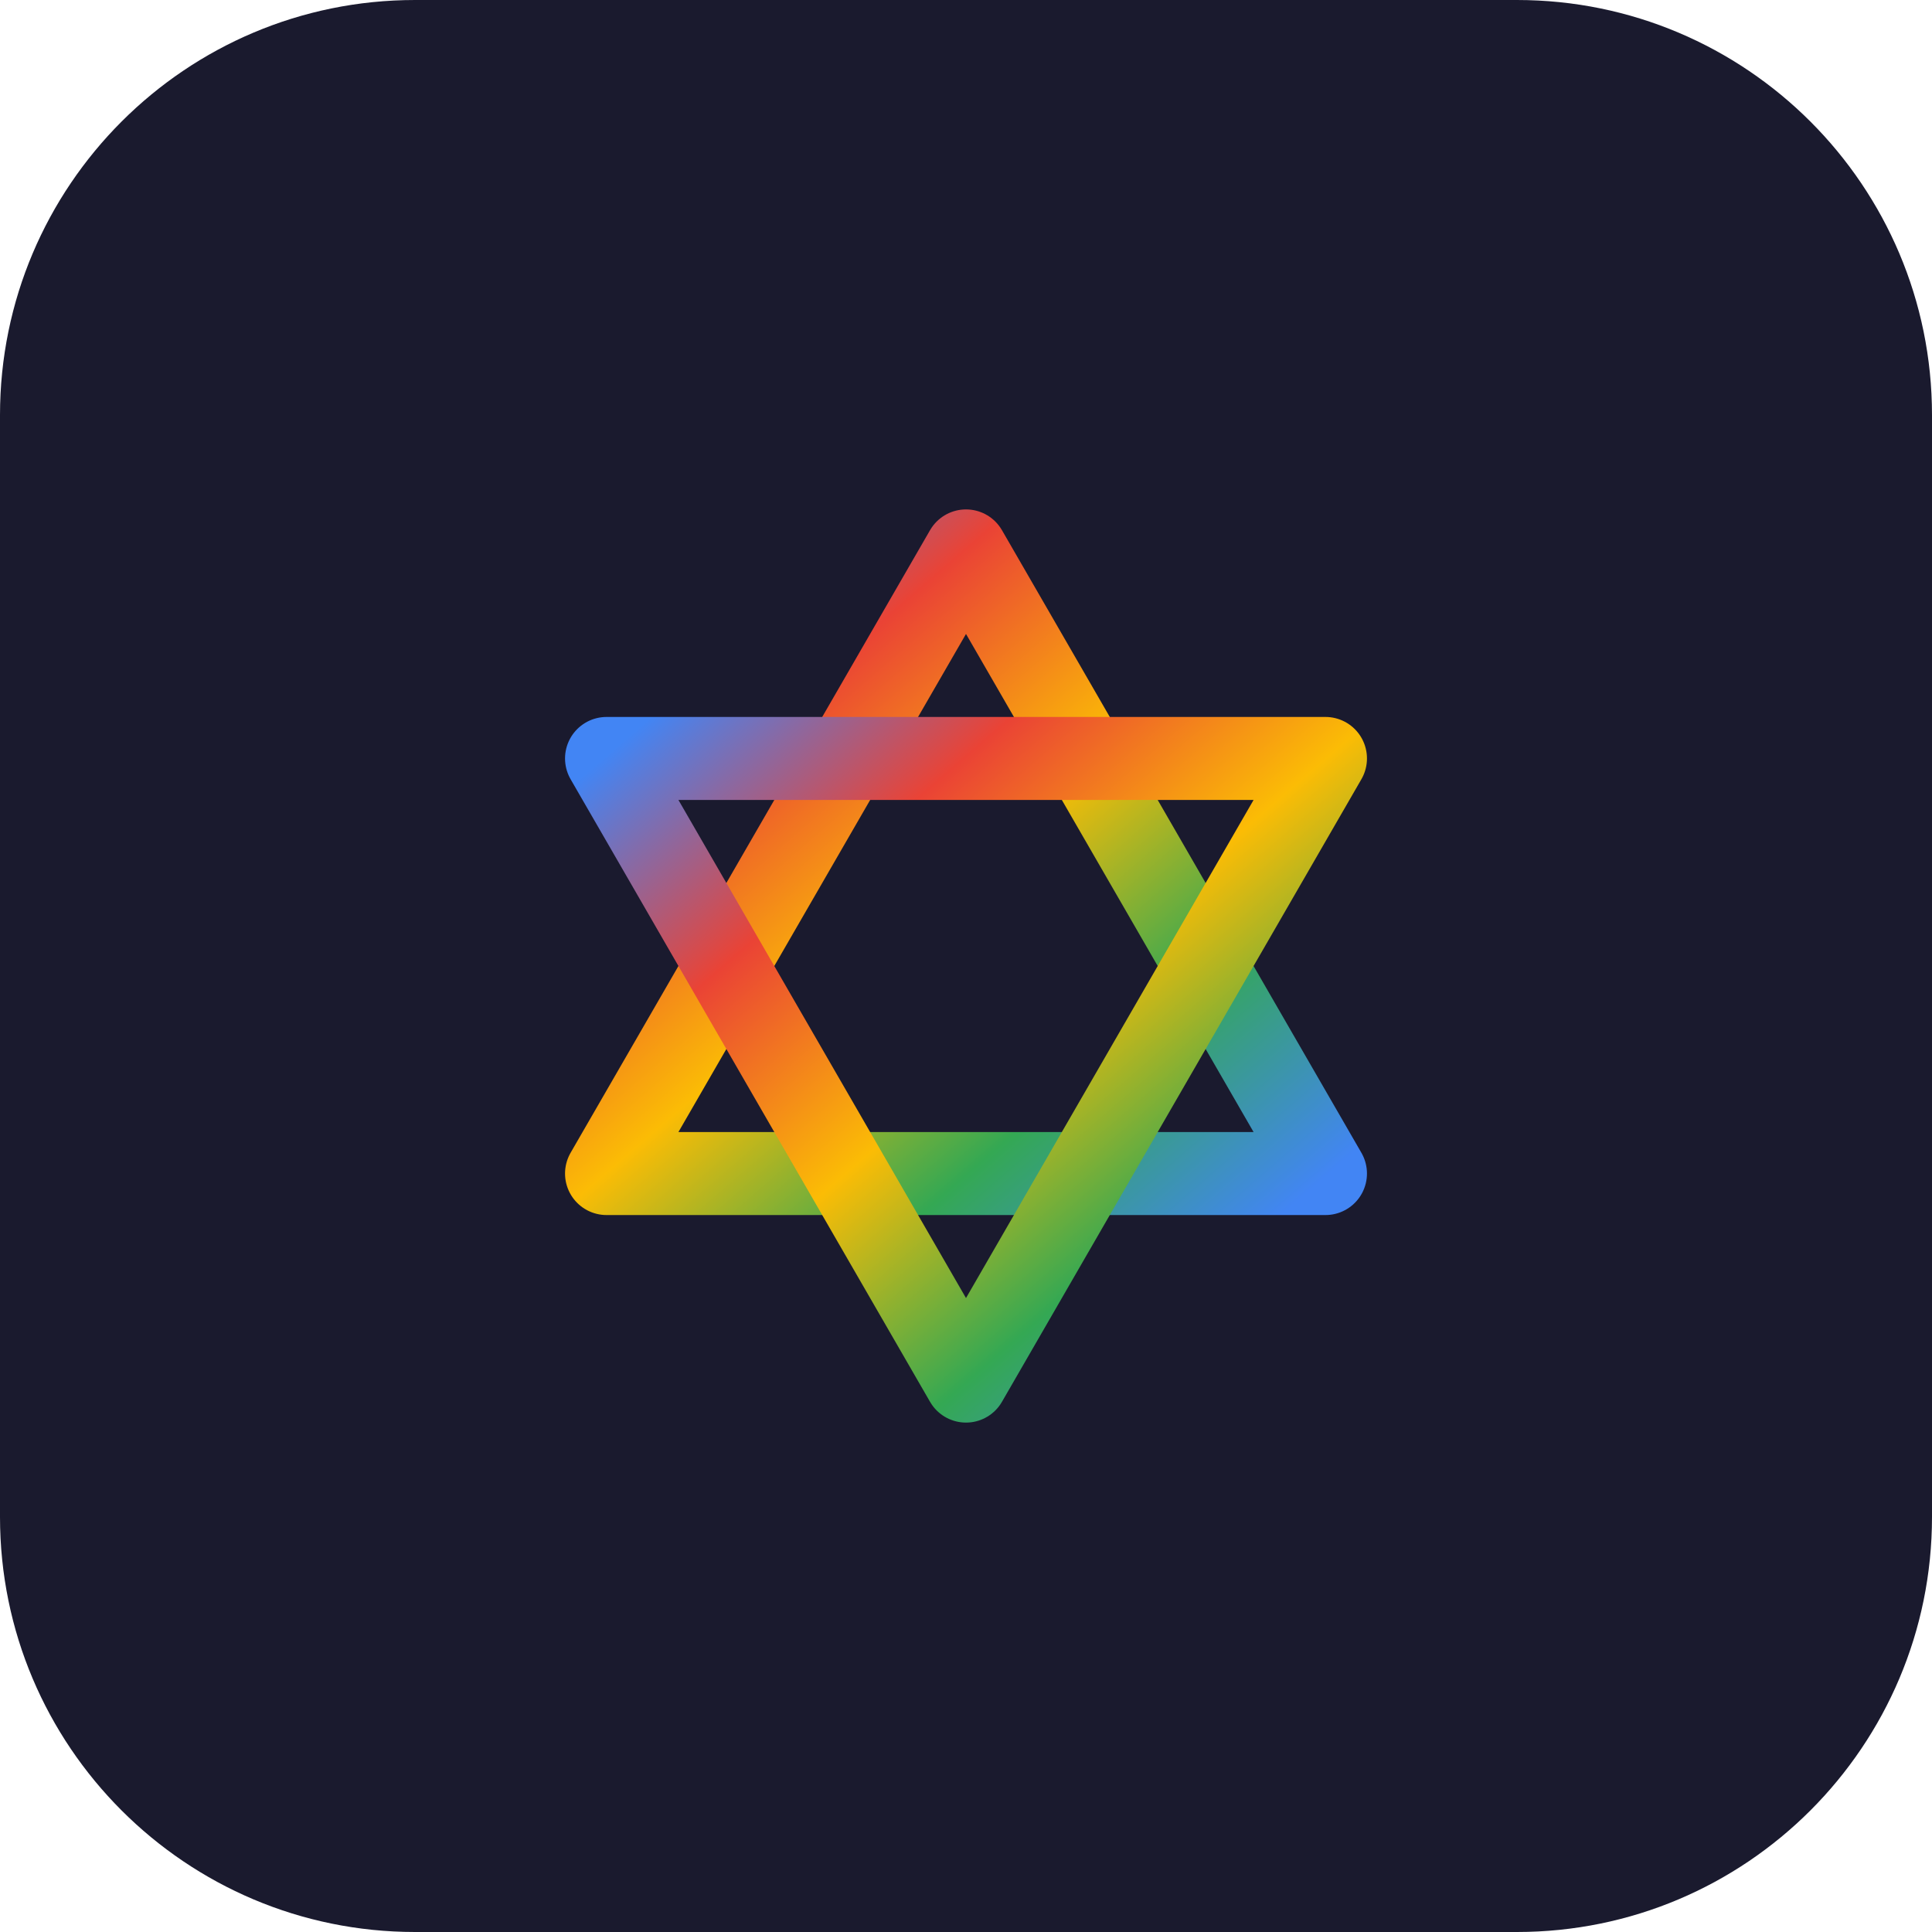
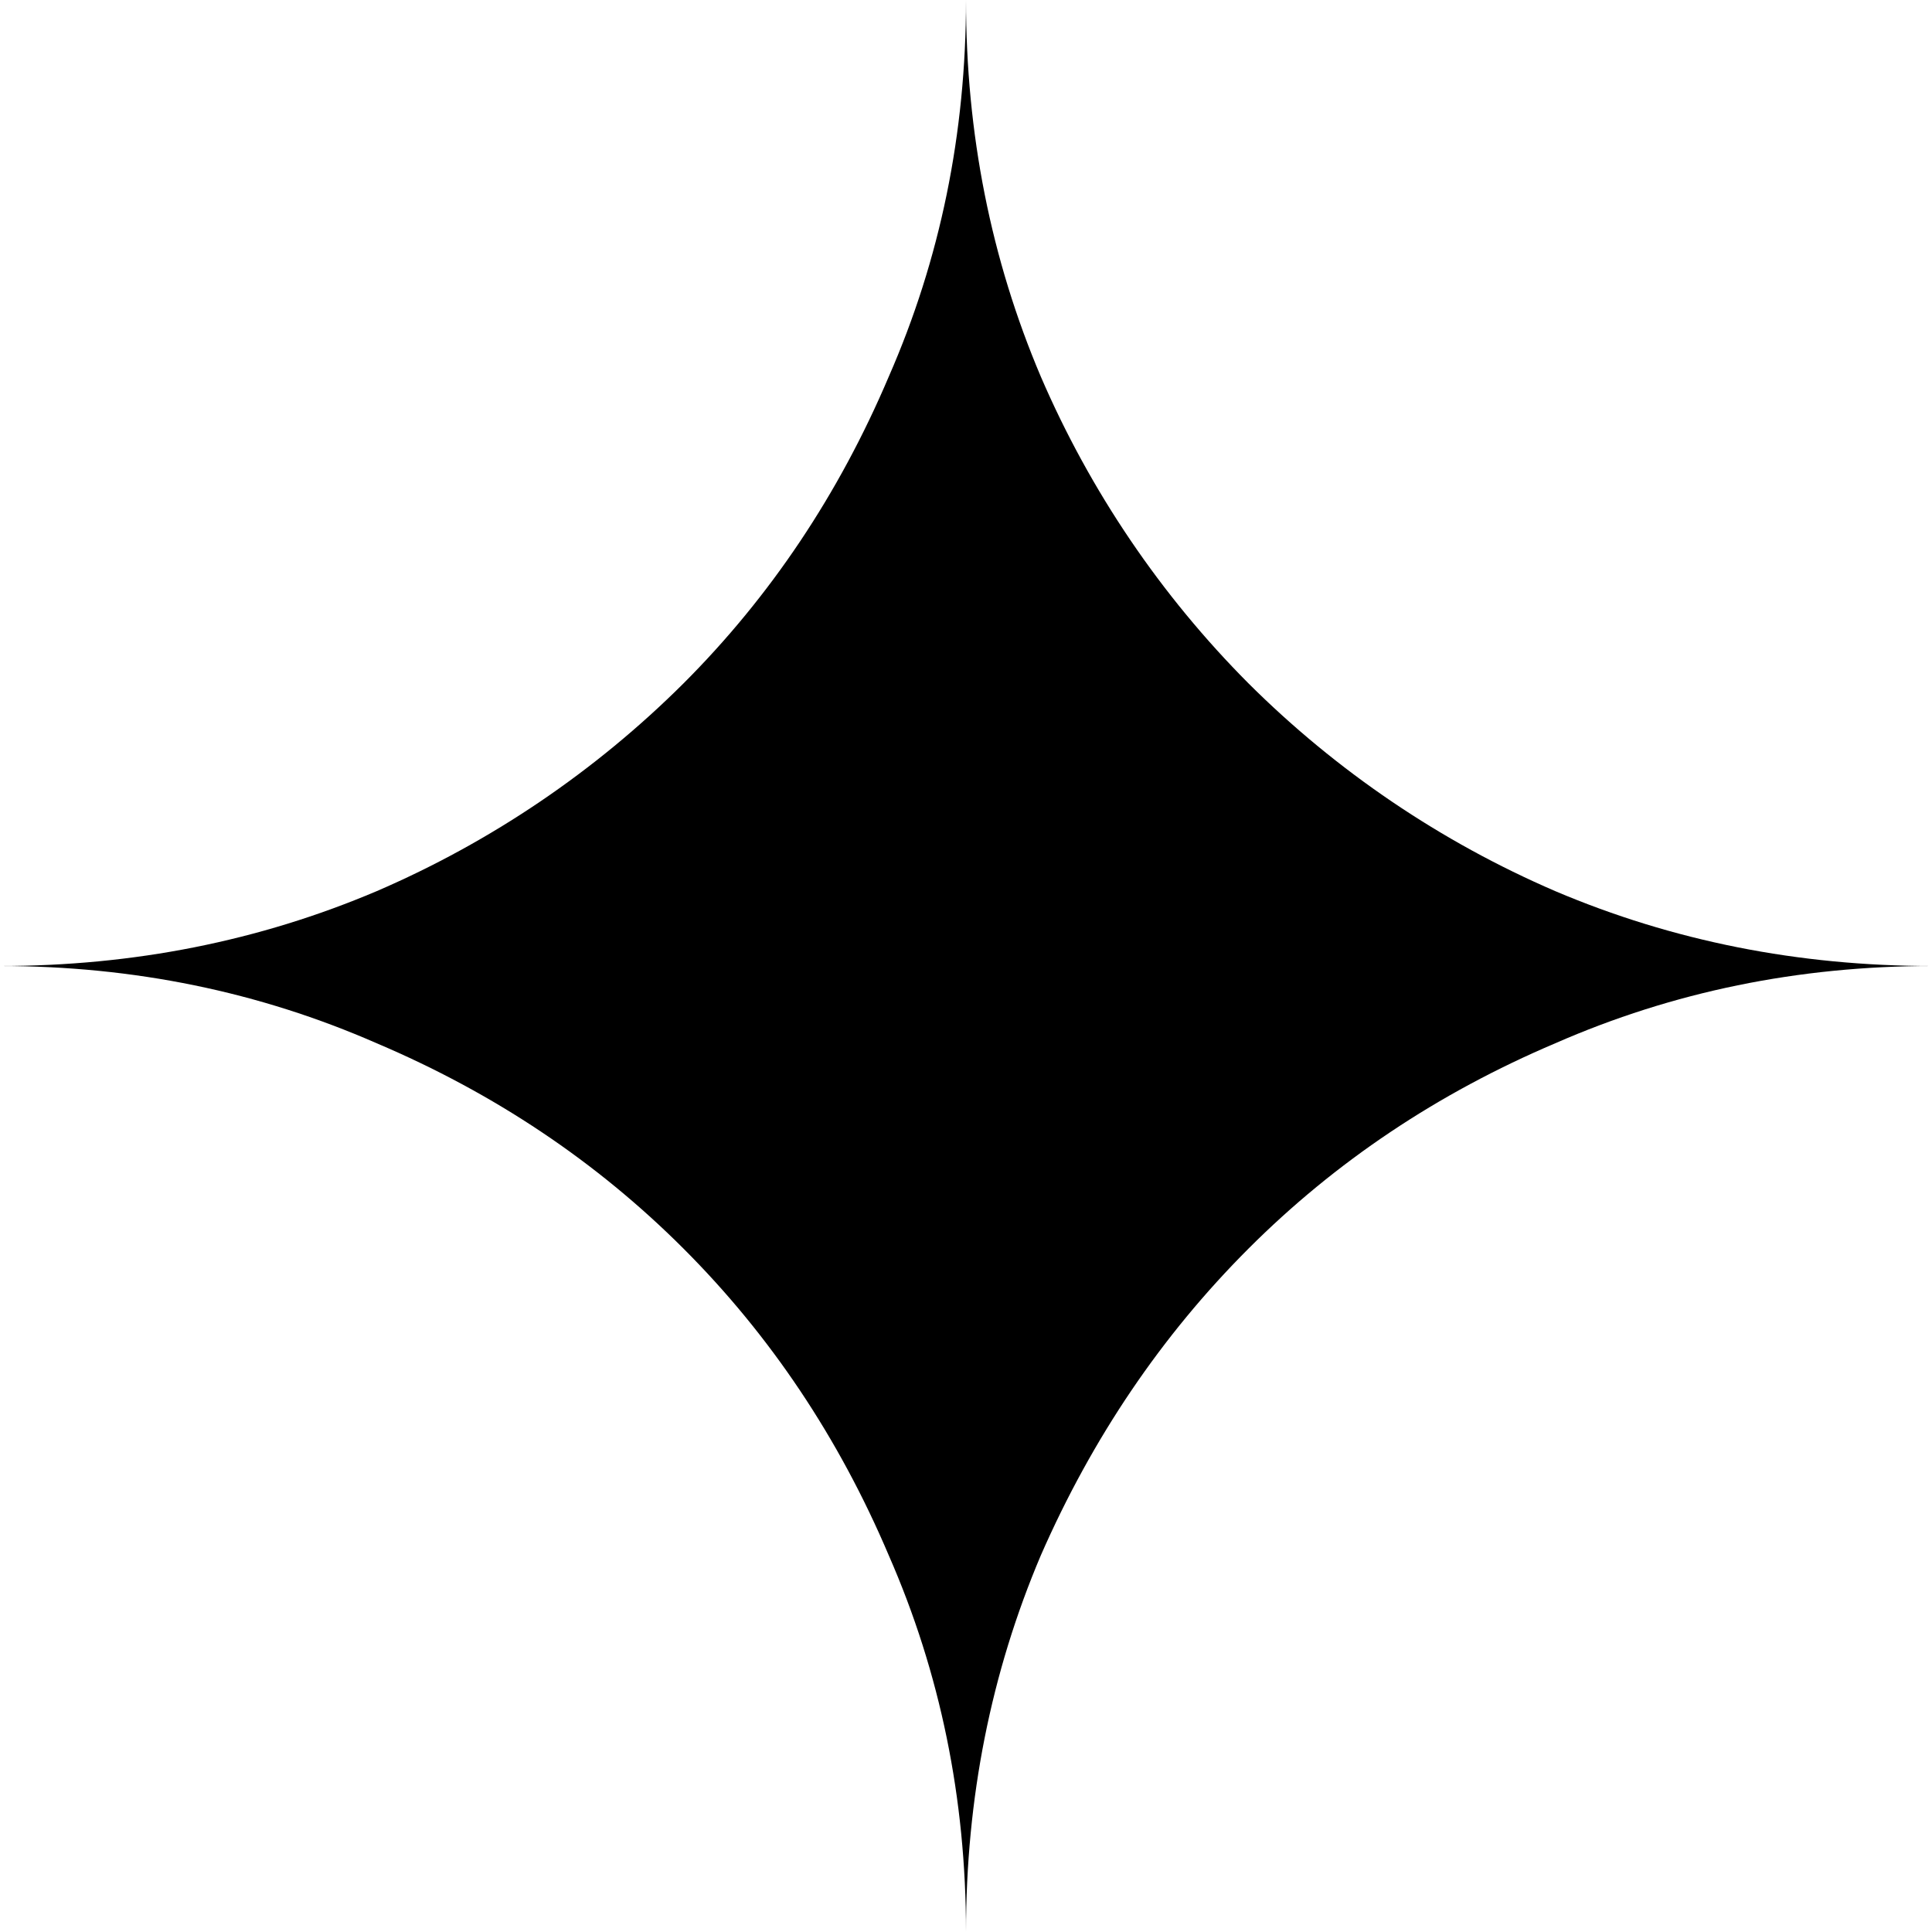
- <svg xmlns="http://www.w3.org/2000/svg" viewBox="0 0 512 512">
-   <rect width="512" height="512" rx="110" fill="#1A1A2E" />
-   <defs>
-     <linearGradient id="g1" x1="0%" y1="0%" x2="100%" y2="100%">
-       <stop offset="0%" style="stop-color:#4285F4" />
-       <stop offset="25%" style="stop-color:#EA4335" />
-       <stop offset="50%" style="stop-color:#FBBC05" />
-       <stop offset="75%" style="stop-color:#34A853" />
-       <stop offset="100%" style="stop-color:#4285F4" />
-     </linearGradient>
-   </defs>
-   <g transform="translate(256,256)">
-     <polygon points="0,-110 95.26,55 -95.26,55" fill="none" stroke="url(#g1)" stroke-width="22" stroke-linejoin="round" />
-     <polygon points="0,110 -95.26,-55 95.26,-55" fill="none" stroke="url(#g1)" stroke-width="22" stroke-linejoin="round" />
-   </g>
+ <svg xmlns="http://www.w3.org/2000/svg" role="img" viewBox="0 0 24 24">
+   <path d="M11.04 19.32Q12 21.51 12 24q0-2.49.93-4.68.96-2.19 2.58-3.81t3.81-2.55Q21.51 12 24 12q-2.49 0-4.68-.93a12.3 12.3 0 0 1-3.81-2.58 12.3 12.3 0 0 1-2.58-3.81Q12 2.49 12 0q0 2.49-.96 4.68-.93 2.19-2.55 3.81a12.3 12.3 0 0 1-3.81 2.58Q2.49 12 0 12q2.49 0 4.68.96 2.19.93 3.81 2.55t2.55 3.81" />
</svg>
